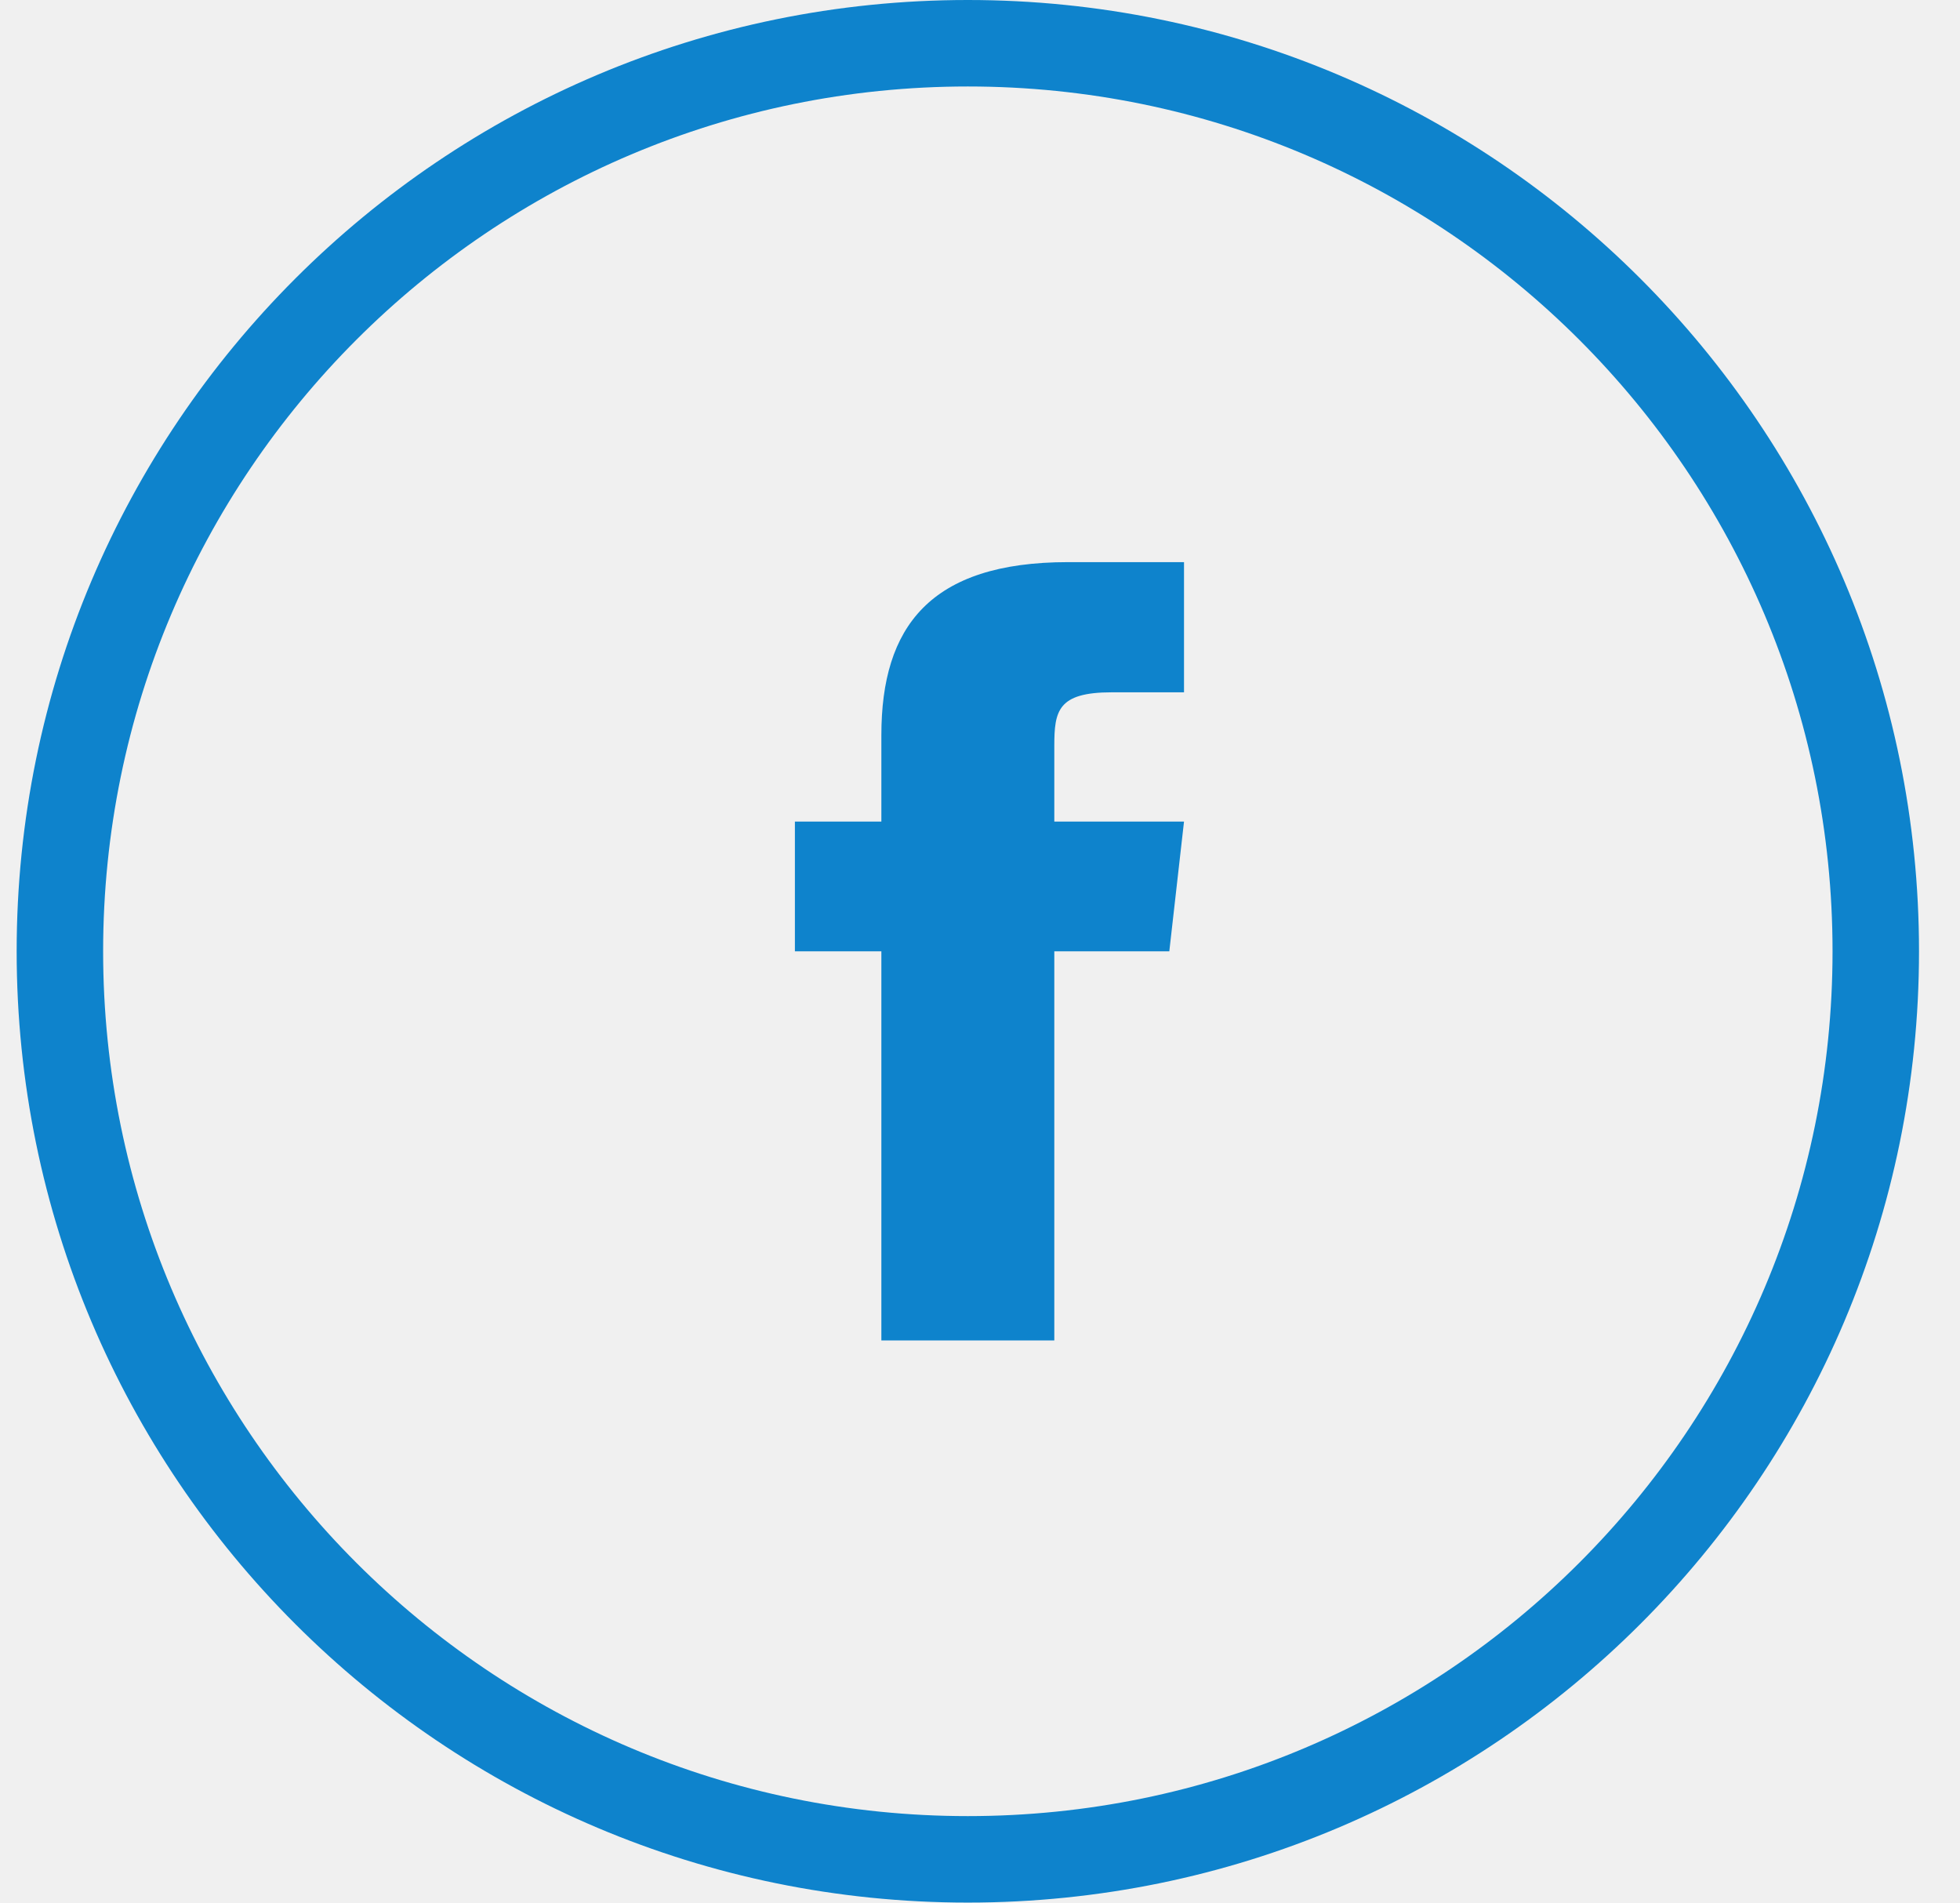
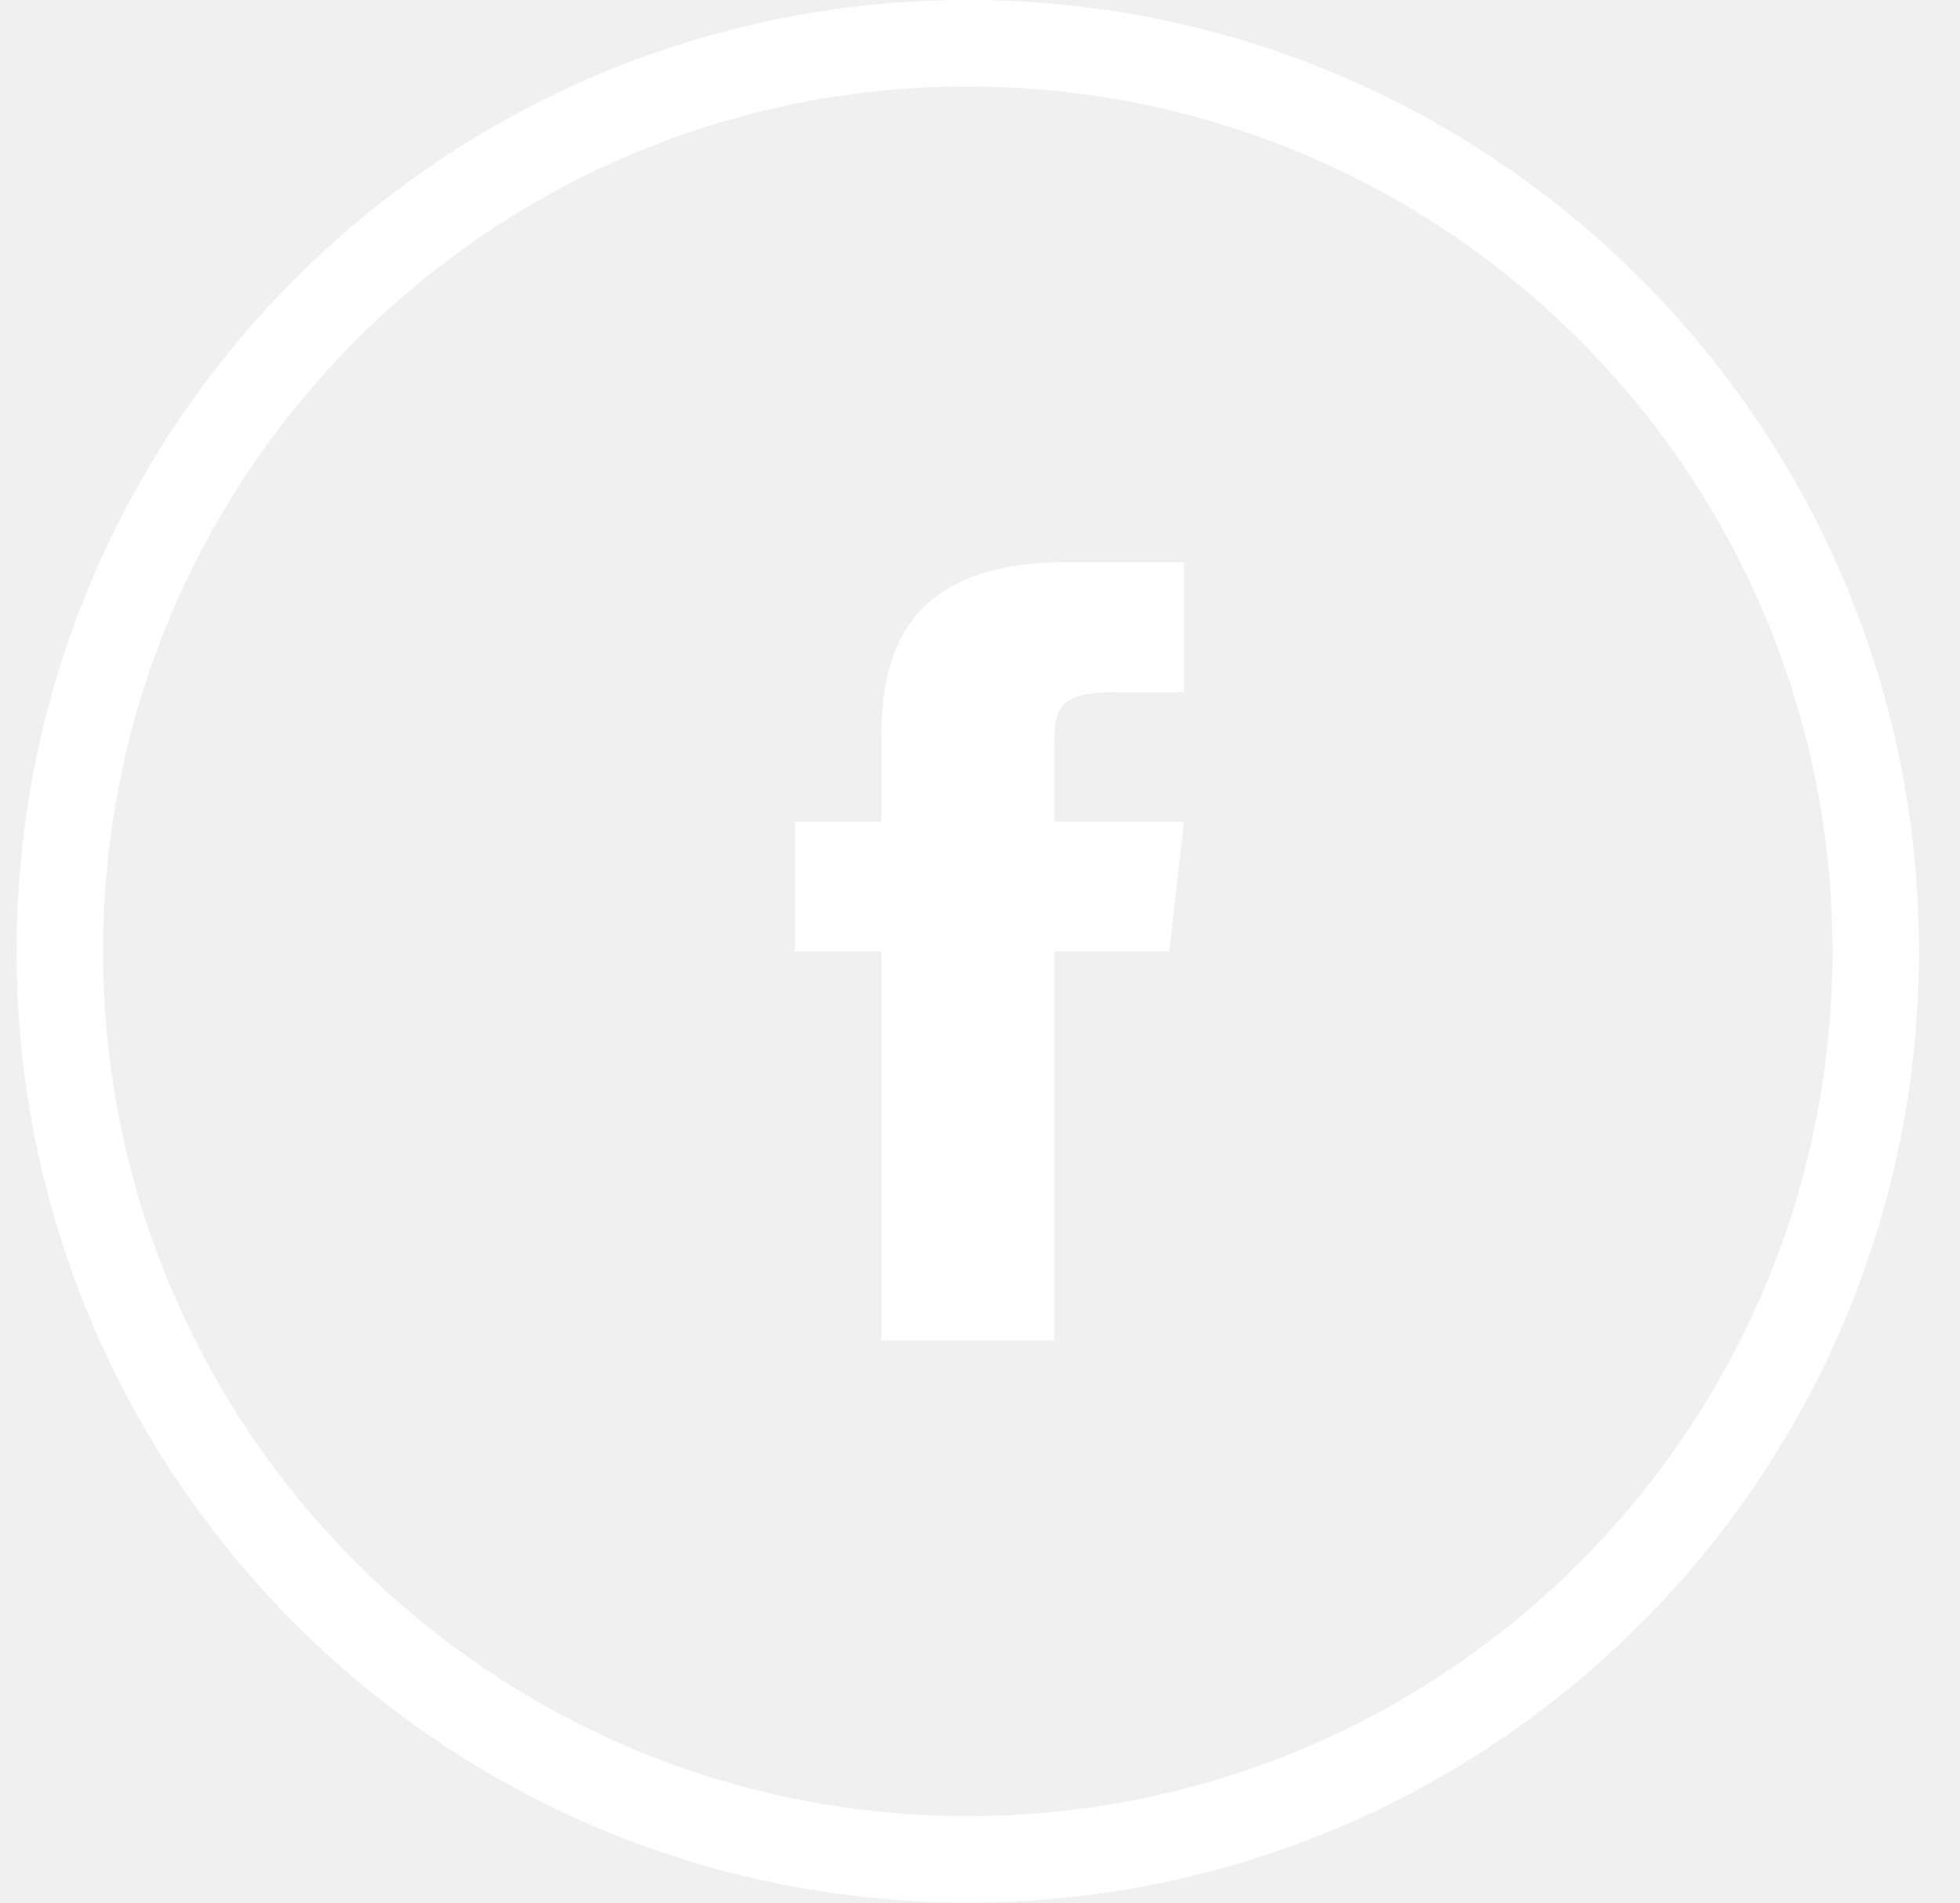
<svg xmlns="http://www.w3.org/2000/svg" width="34" height="33" viewBox="0 0 34 33" fill="none">
-   <path d="M15.289 12.75V14.25H13.789V16.5H15.289V23.25H18.289V16.5H20.284L20.539 14.25H18.289V12.938C18.289 12.33 18.349 12.008 19.286 12.008H20.539V9.75H18.529C16.129 9.75 15.289 10.875 15.289 12.75Z" fill="#0E83CC" />
-   <path d="M16.789 0C7.676 0 0.289 7.387 0.289 16.5C0.289 25.613 7.676 33 16.789 33C25.901 33 33.289 25.613 33.289 16.5C33.289 7.387 25.901 0 16.789 0ZM16.789 31.5C8.504 31.5 1.789 24.784 1.789 16.5C1.789 8.216 8.504 1.5 16.789 1.5C25.073 1.5 31.789 8.216 31.789 16.5C31.789 24.784 25.073 31.5 16.789 31.5Z" fill="#0E83CC" />
+   <path d="M15.288 12.75V14.25H13.788V16.5H15.288V23.25H18.288V16.5H20.283L20.538 14.25H18.288V12.938C18.288 12.33 18.348 12.008 19.286 12.008H20.538V9.75H18.528C16.128 9.75 15.288 10.875 15.288 12.75Z" fill="white" />
+   <path d="M16.788 0C7.676 0 0.288 7.387 0.288 16.5C0.288 25.613 7.676 33 16.788 33C25.901 33 33.288 25.613 33.288 16.5C33.288 7.387 25.901 0 16.788 0ZM16.788 31.5C8.504 31.5 1.788 24.784 1.788 16.5C1.788 8.216 8.504 1.5 16.788 1.5C25.073 1.5 31.788 8.216 31.788 16.5C31.788 24.784 25.073 31.5 16.788 31.5Z" fill="white" />
</svg>
